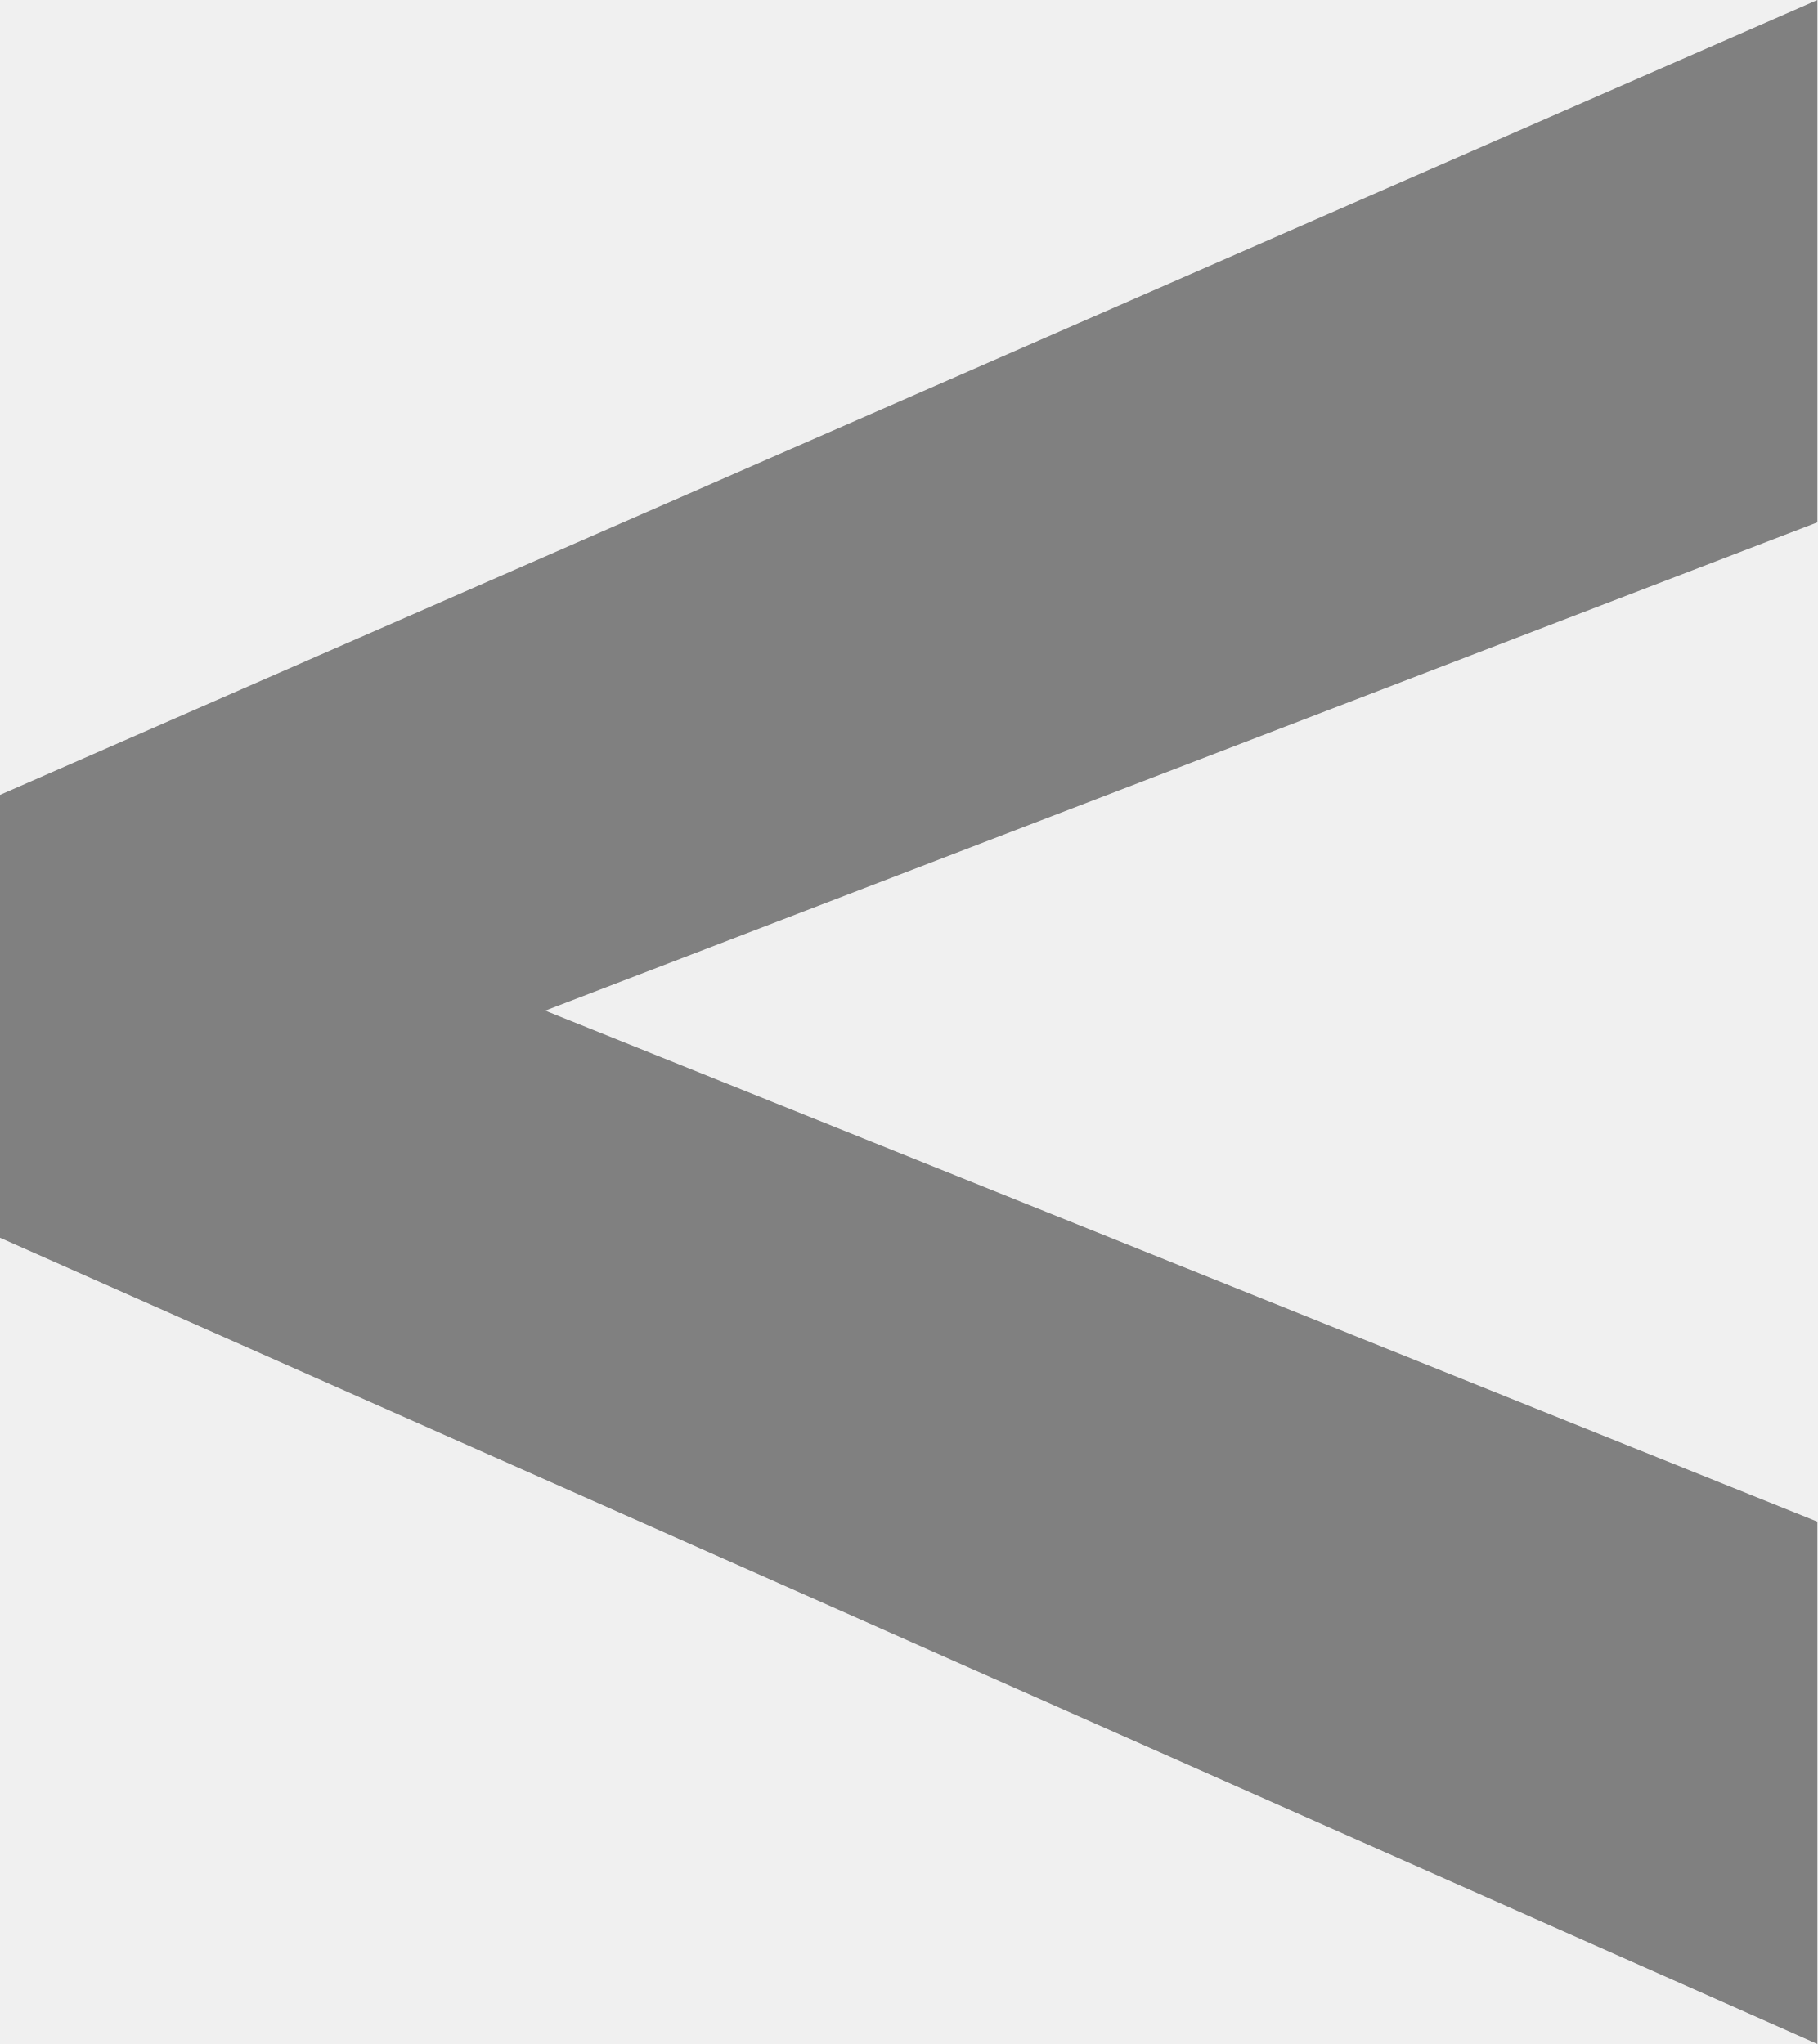
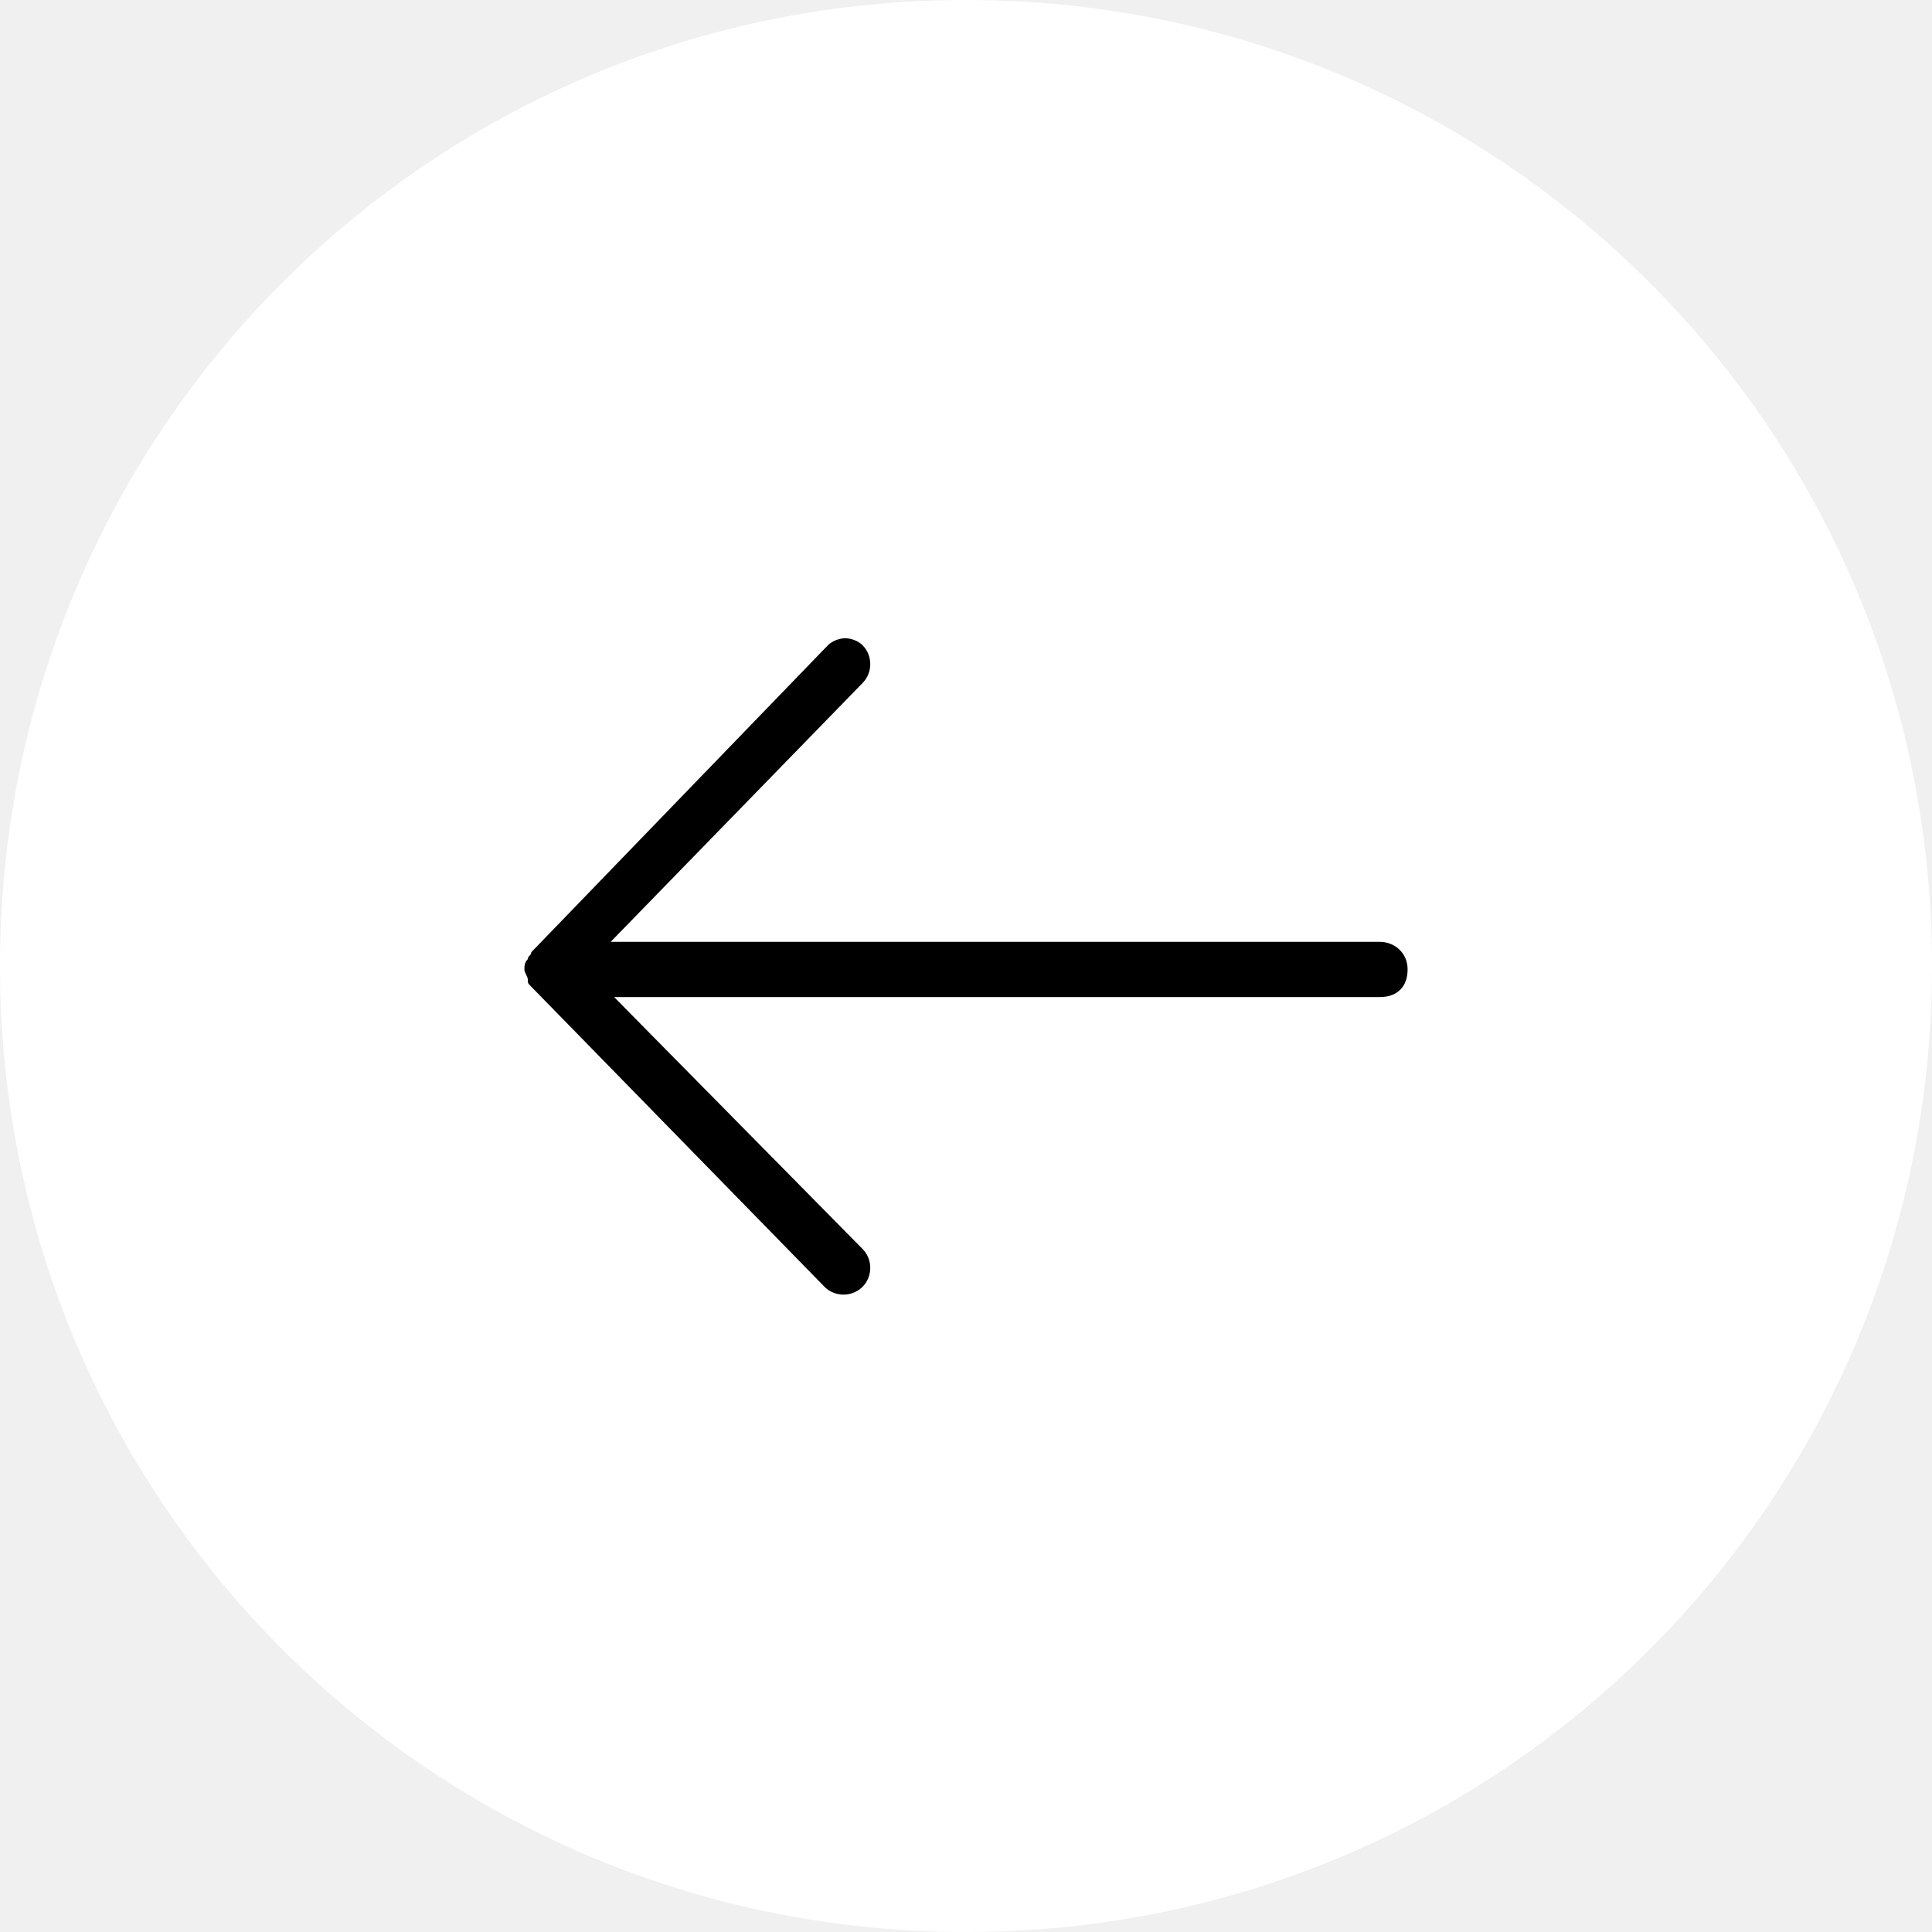
- <svg xmlns="http://www.w3.org/2000/svg" version="1.1" id="Layer_1" x="0px" y="0px" viewBox="0 0 16 18" style="enable-background:new 0 0 16 18;" xml:space="preserve">
+ <svg xmlns="http://www.w3.org/2000/svg" version="1.1" id="Layer_1" x="0px" y="0px" viewBox="0 0 56 56" style="enable-background:new 0 0 56 56;" xml:space="preserve">
  <style type="text/css">
- 	.st0{fill:#808080;}
+ 	.st0{fill:#FFFFFF;}
</style>
-   <g>
-     <path class="st0" d="M16,18L0,10.9V7l16-7v4.6L4.8,8.9L16,13.4V18z" />
-   </g>
+   <path class="st0" d="M56,28L56,28c0,15.5-12.5,28-28,28l0,0C12.5,56,0,43.5,0,28l0,0C0,12.5,12.5,0,28,0l0,0C43.5,0,56,12.5,56,28z" />
+   <path d="M24.5,18.5c0.2,0,0.4,0.1,0.5,0.2c0.3,0.3,0.3,0.8,0,1.1l-7.3,7.5H40c0.4,0,0.8,0.3,0.8,0.8s-0.3,0.8-0.8,0.8H17.8l7.2,7.3  c0.3,0.3,0.3,0.8,0,1.1c-0.3,0.3-0.8,0.3-1.1,0l-8.5-8.7c-0.1-0.1-0.1-0.1-0.1-0.2l0,0c0-0.1-0.1-0.2-0.1-0.3l0,0l0,0l0,0l0,0l0,0  l0,0l0,0l0,0l0,0l0,0l0,0l0,0l0,0c0-0.1,0-0.2,0.1-0.3l0,0c0-0.1,0.1-0.1,0.1-0.2l8.6-8.9C24.1,18.6,24.3,18.5,24.5,18.5z" />
</svg>
